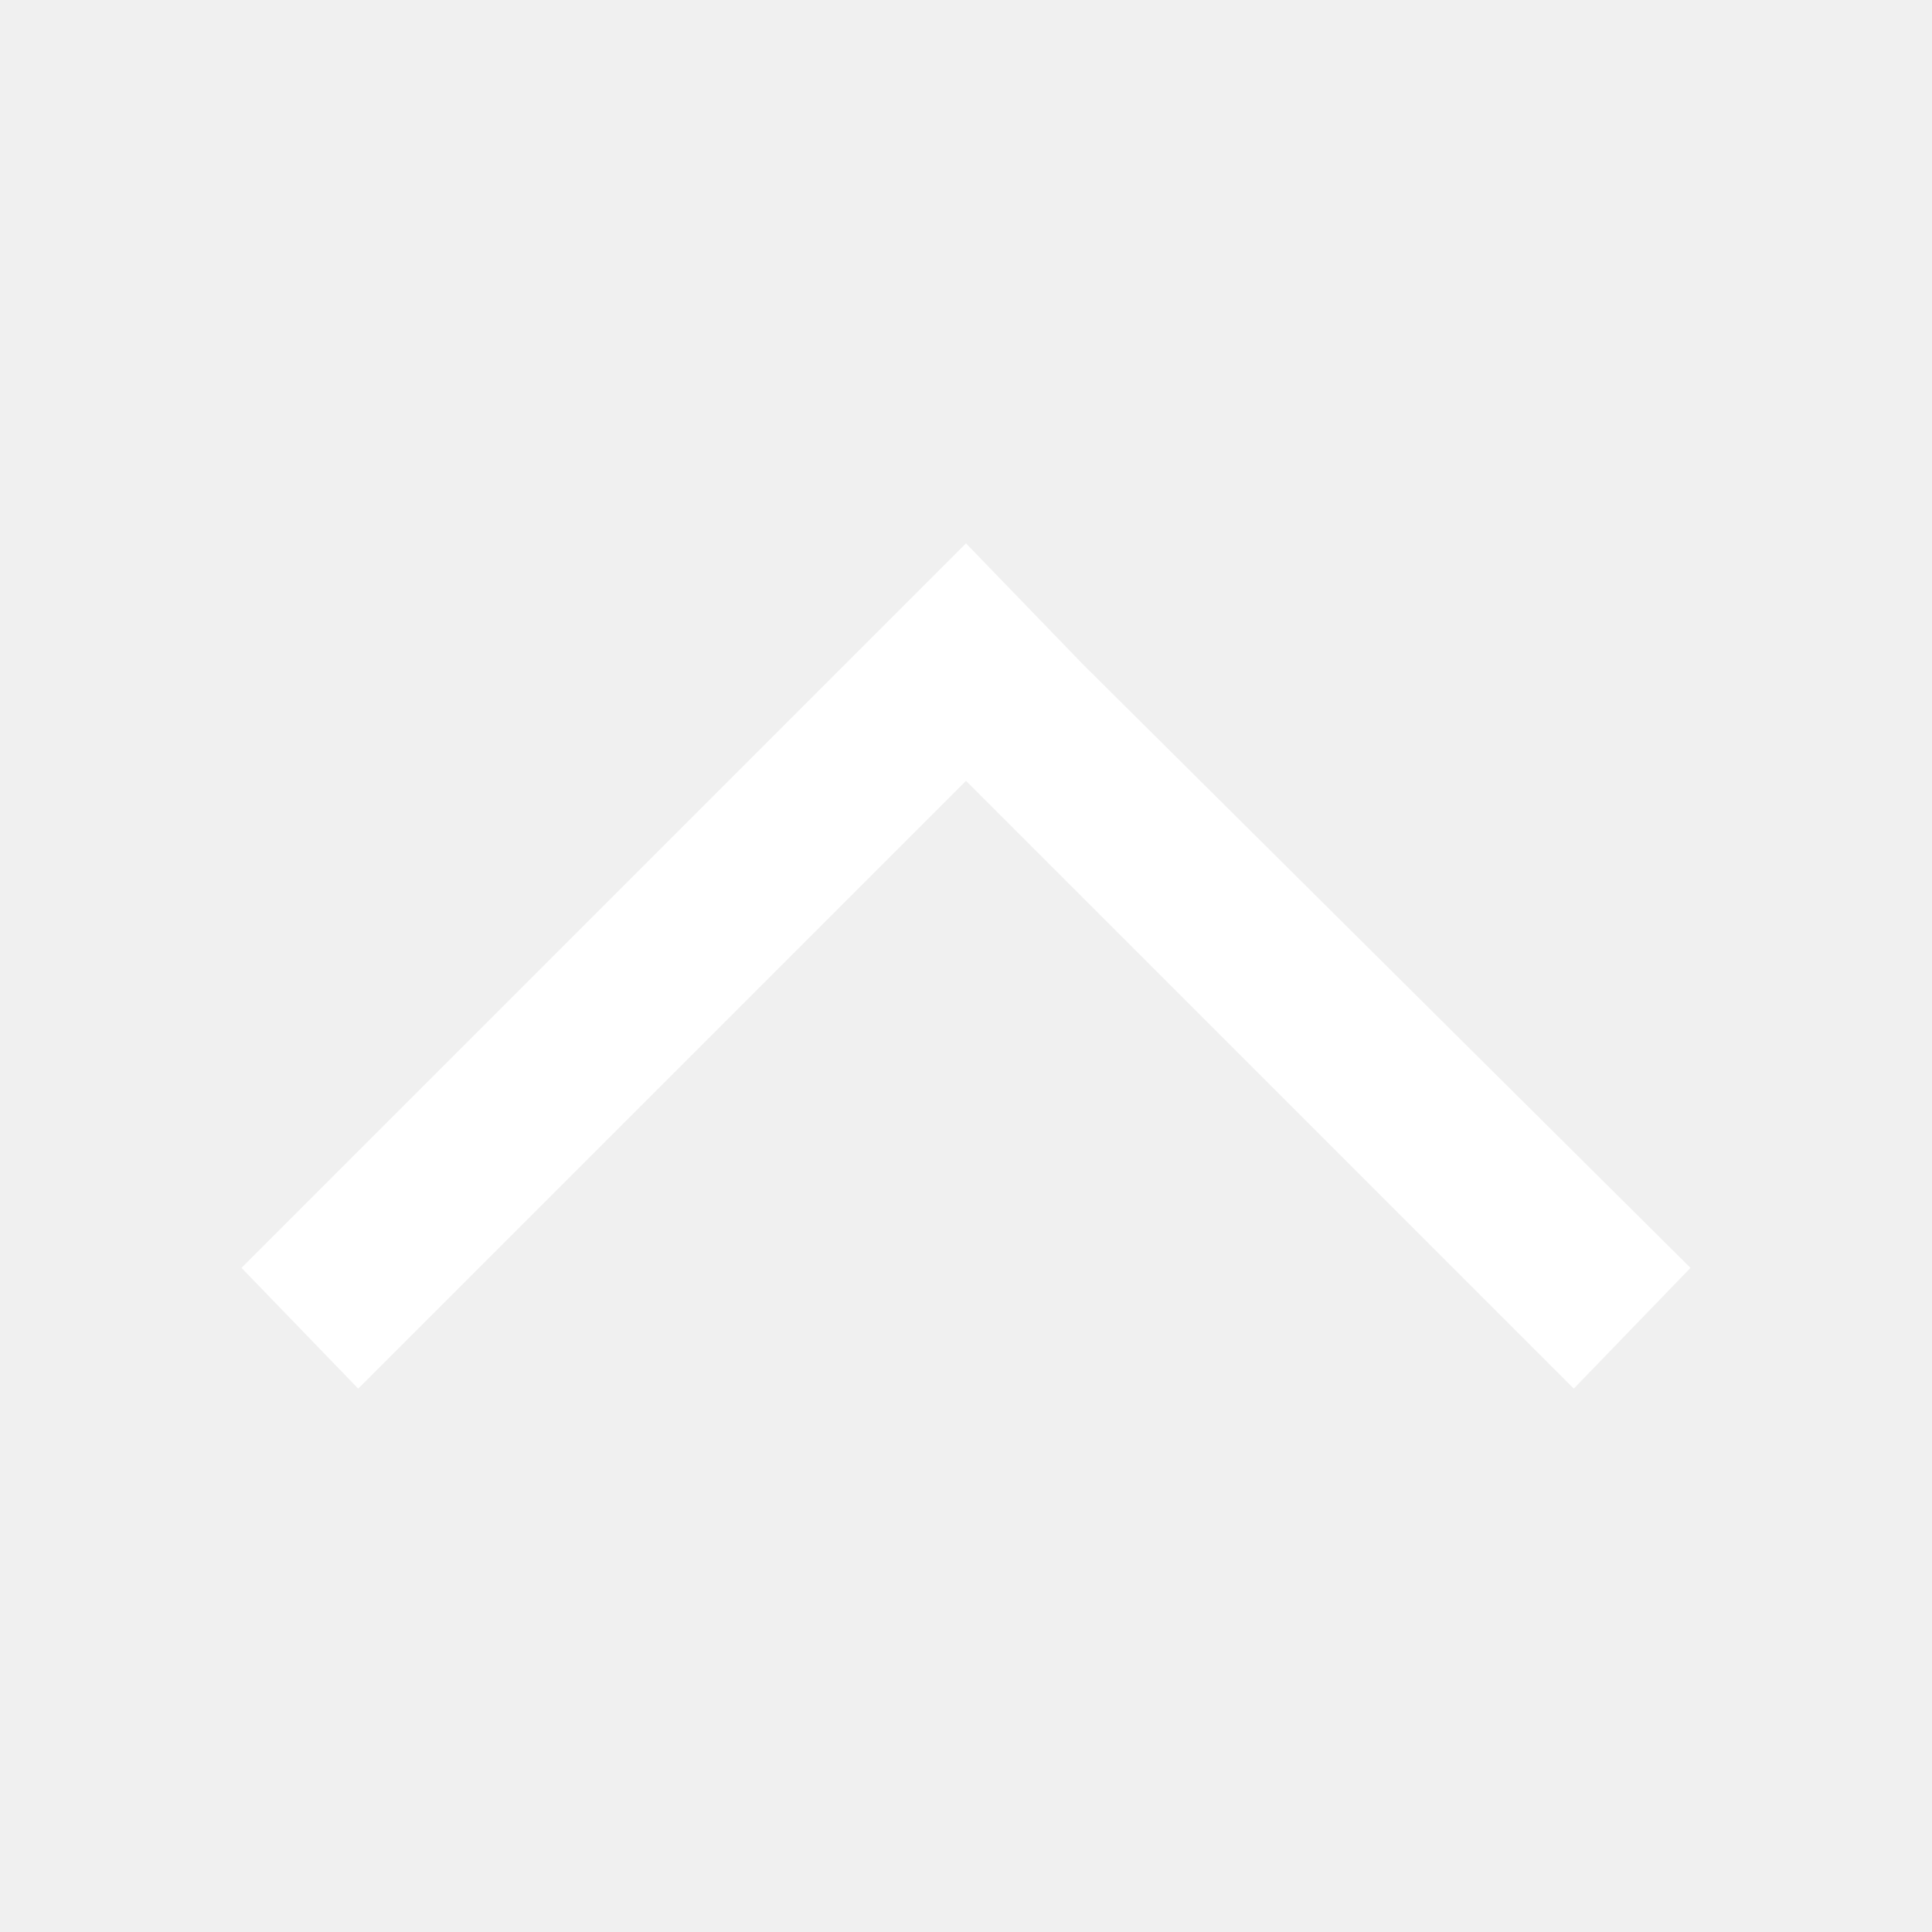
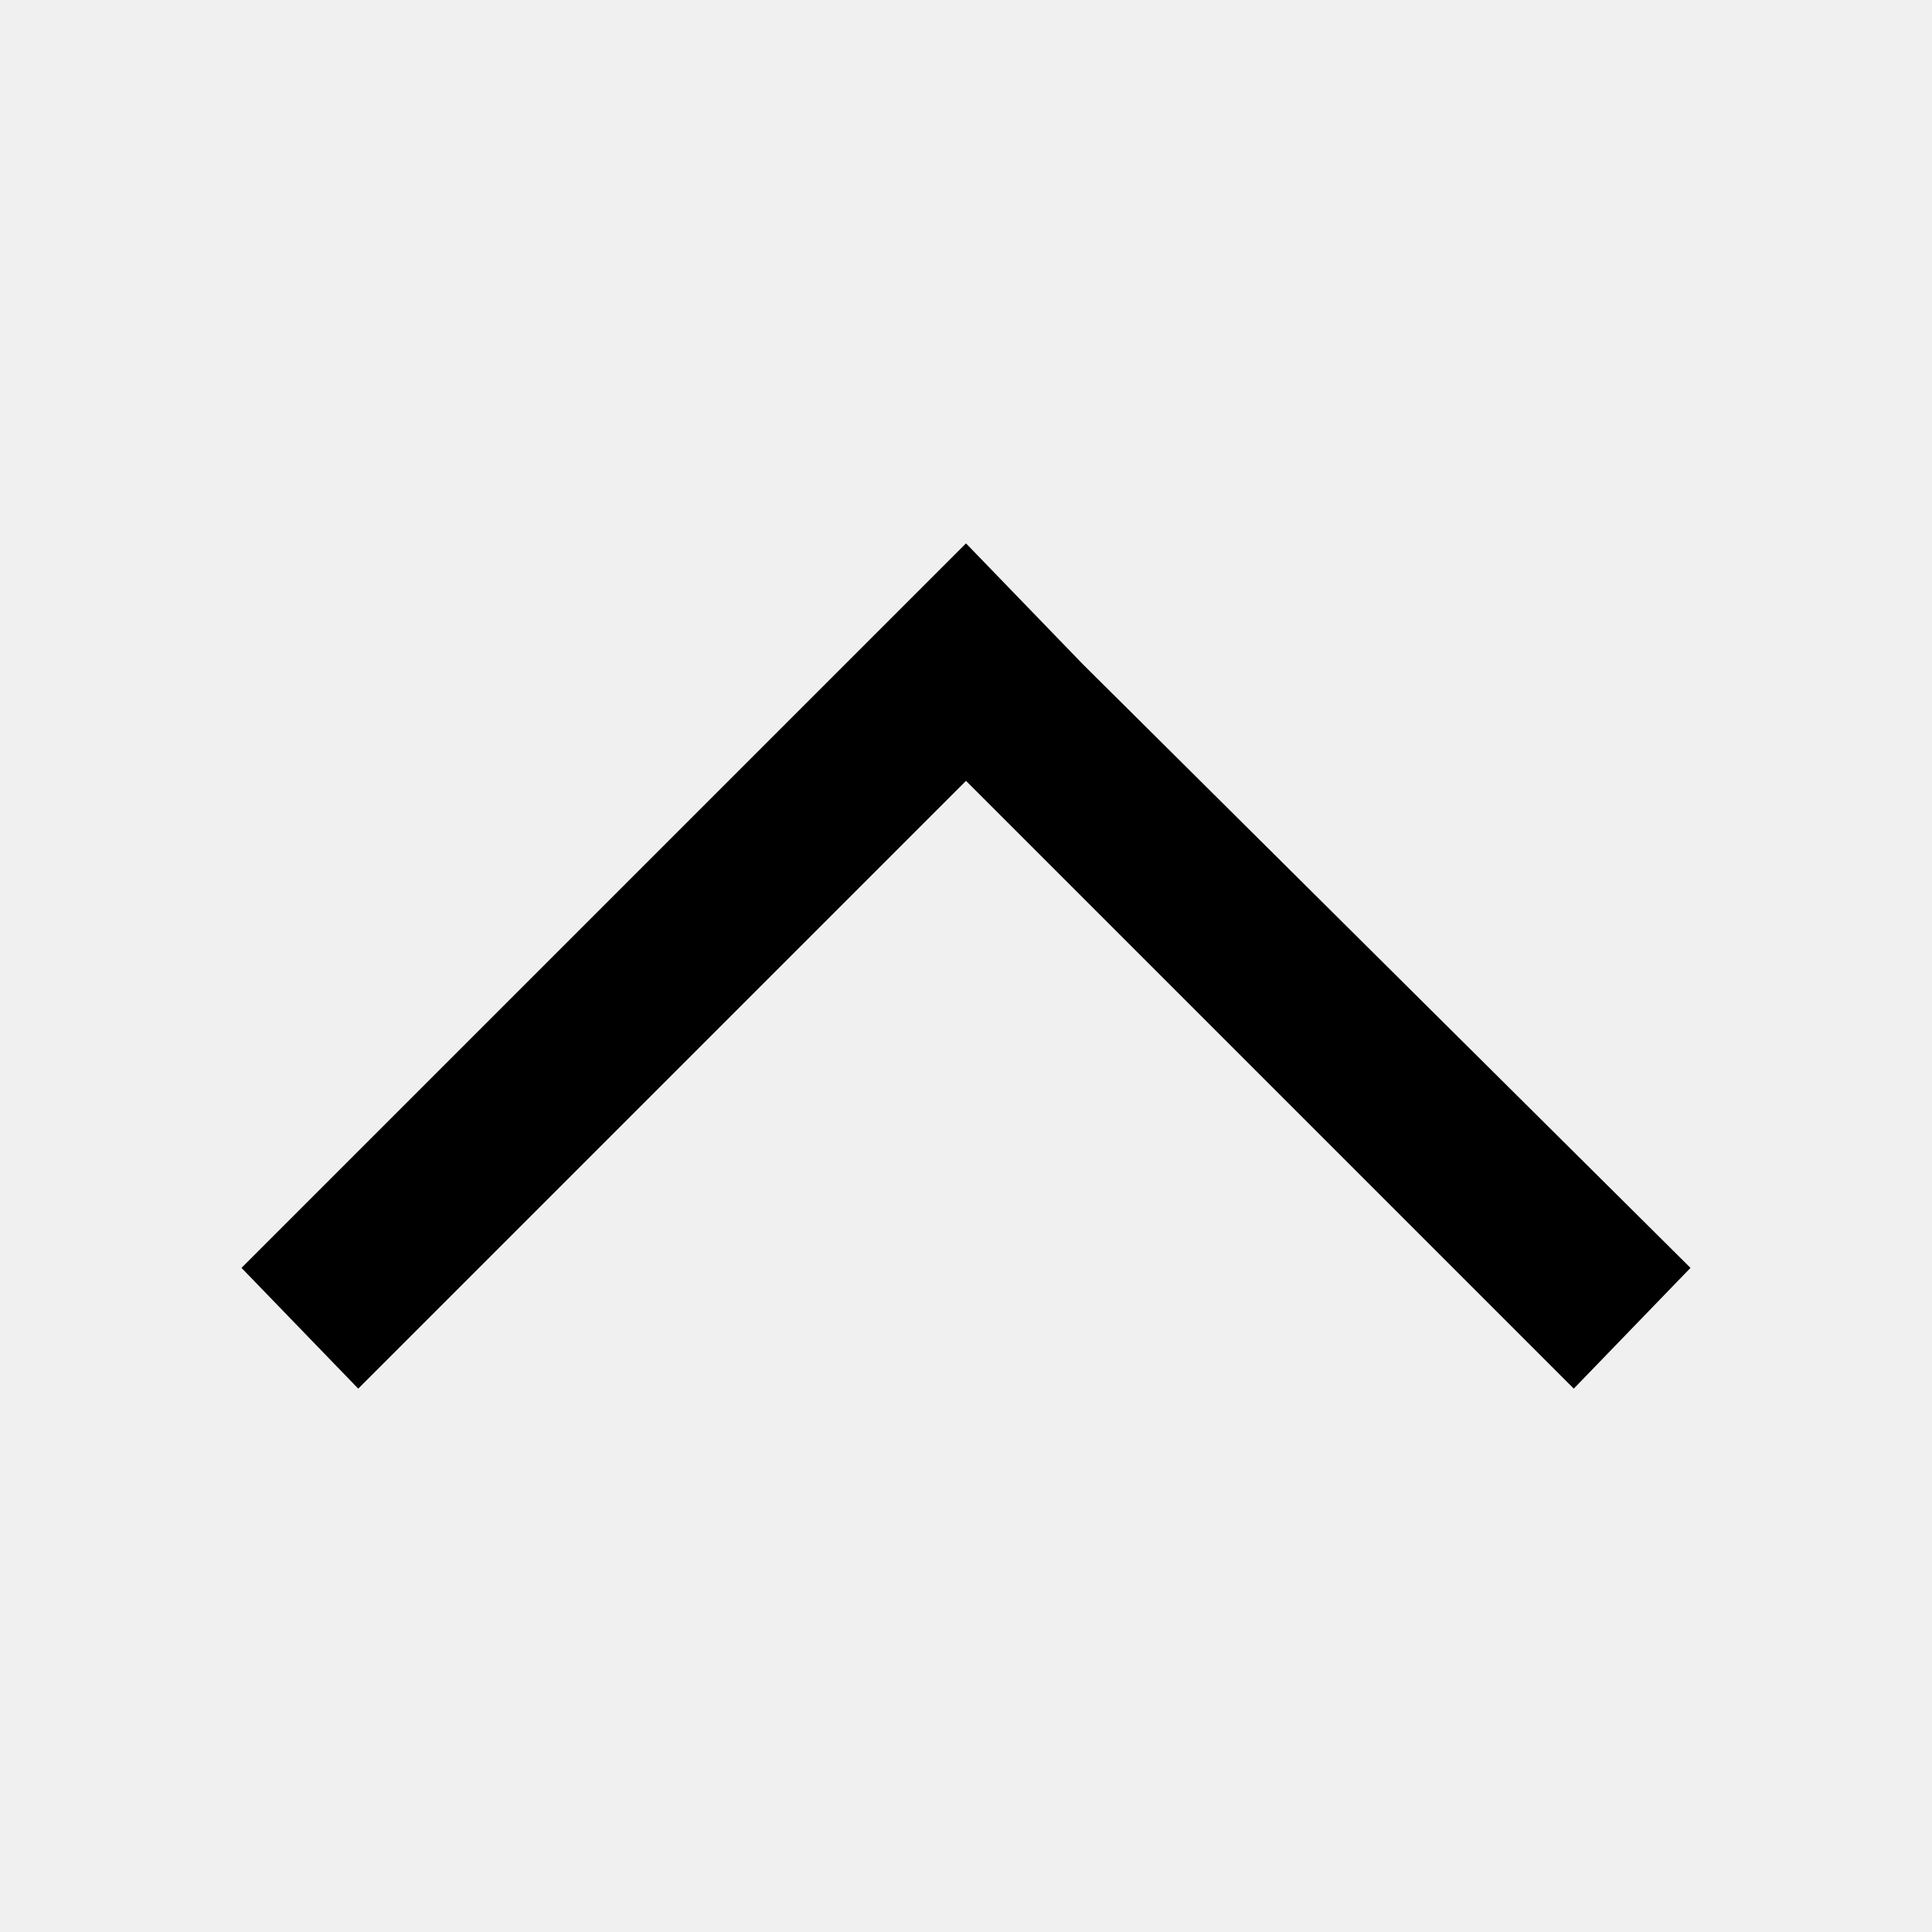
<svg xmlns="http://www.w3.org/2000/svg" version="1.1" x="0px" y="0px" viewBox="0 0 48 48" style="enable-background:new 0 0 48 48;" xml:space="preserve">
-   <polygon style="fill:#ffffff;" points="39.1,34.5 24,19.4 8.9,34.5 6,31.5 24,13.5 26.9,16.5 42,31.5 " />
+   <polygon style="fill:#000000;" points="39.1,34.5 24,19.4 8.9,34.5 6,31.5 24,13.5 26.9,16.5 42,31.5 " />
</svg>
